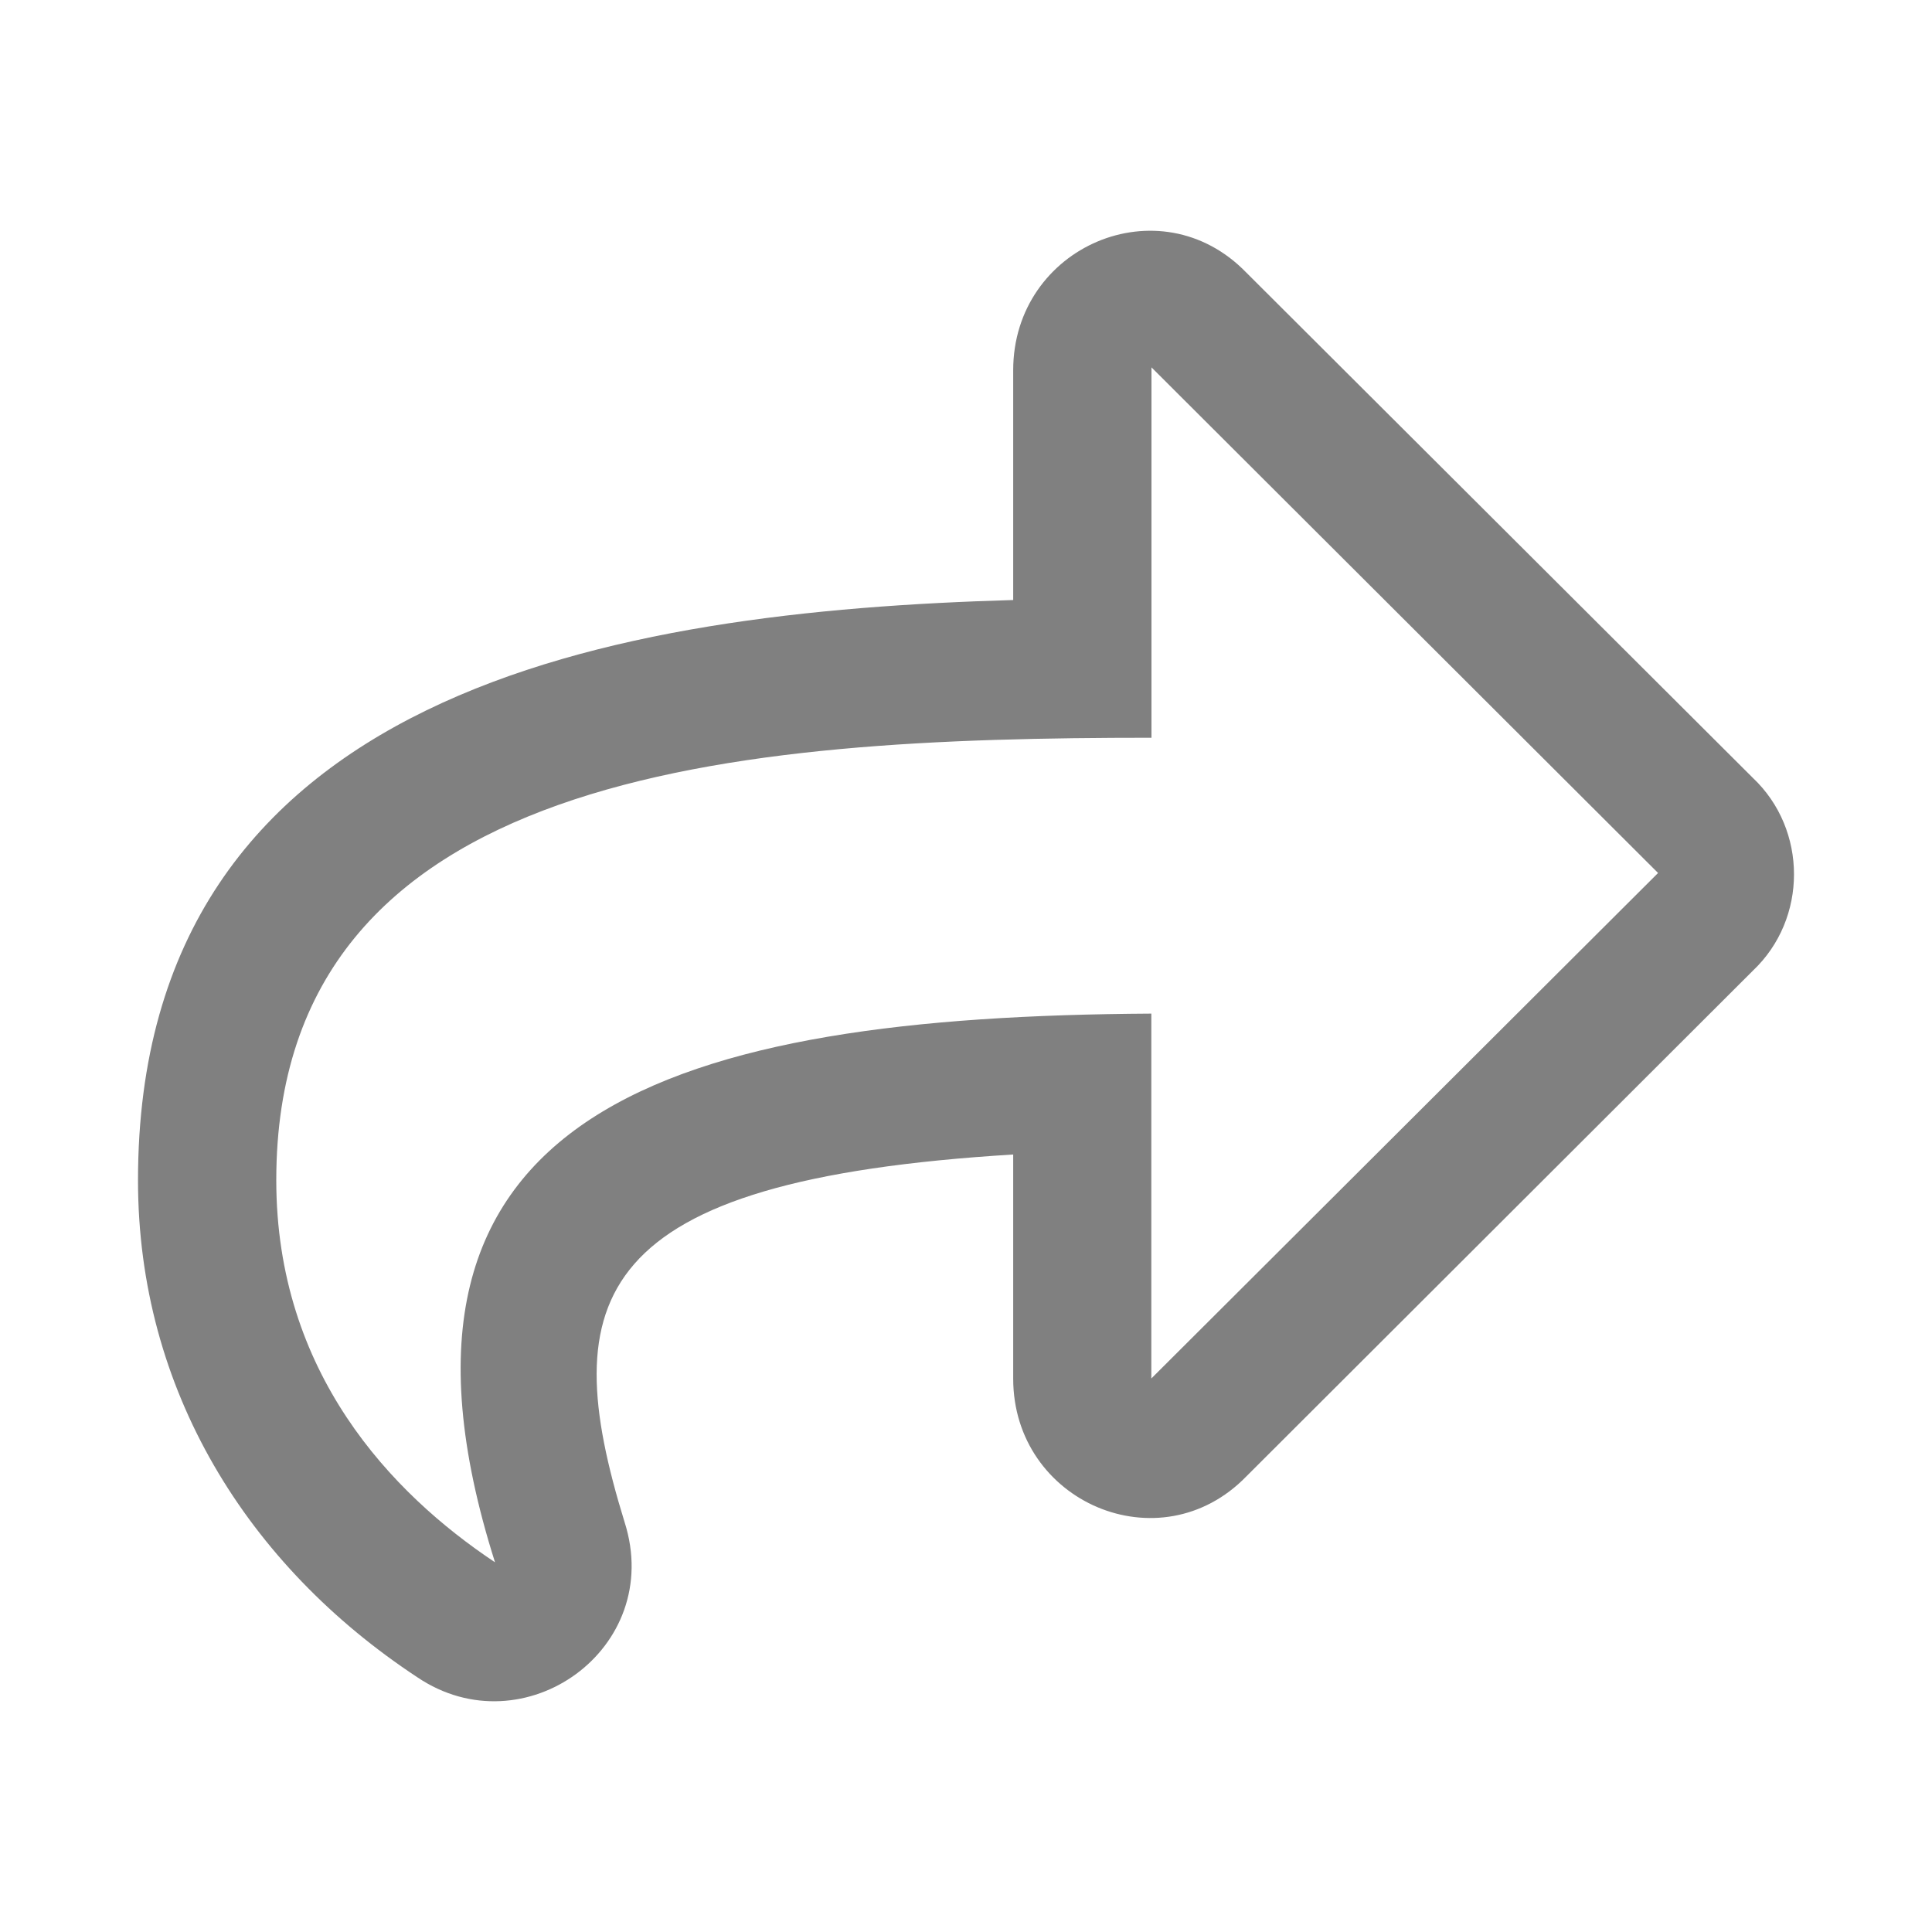
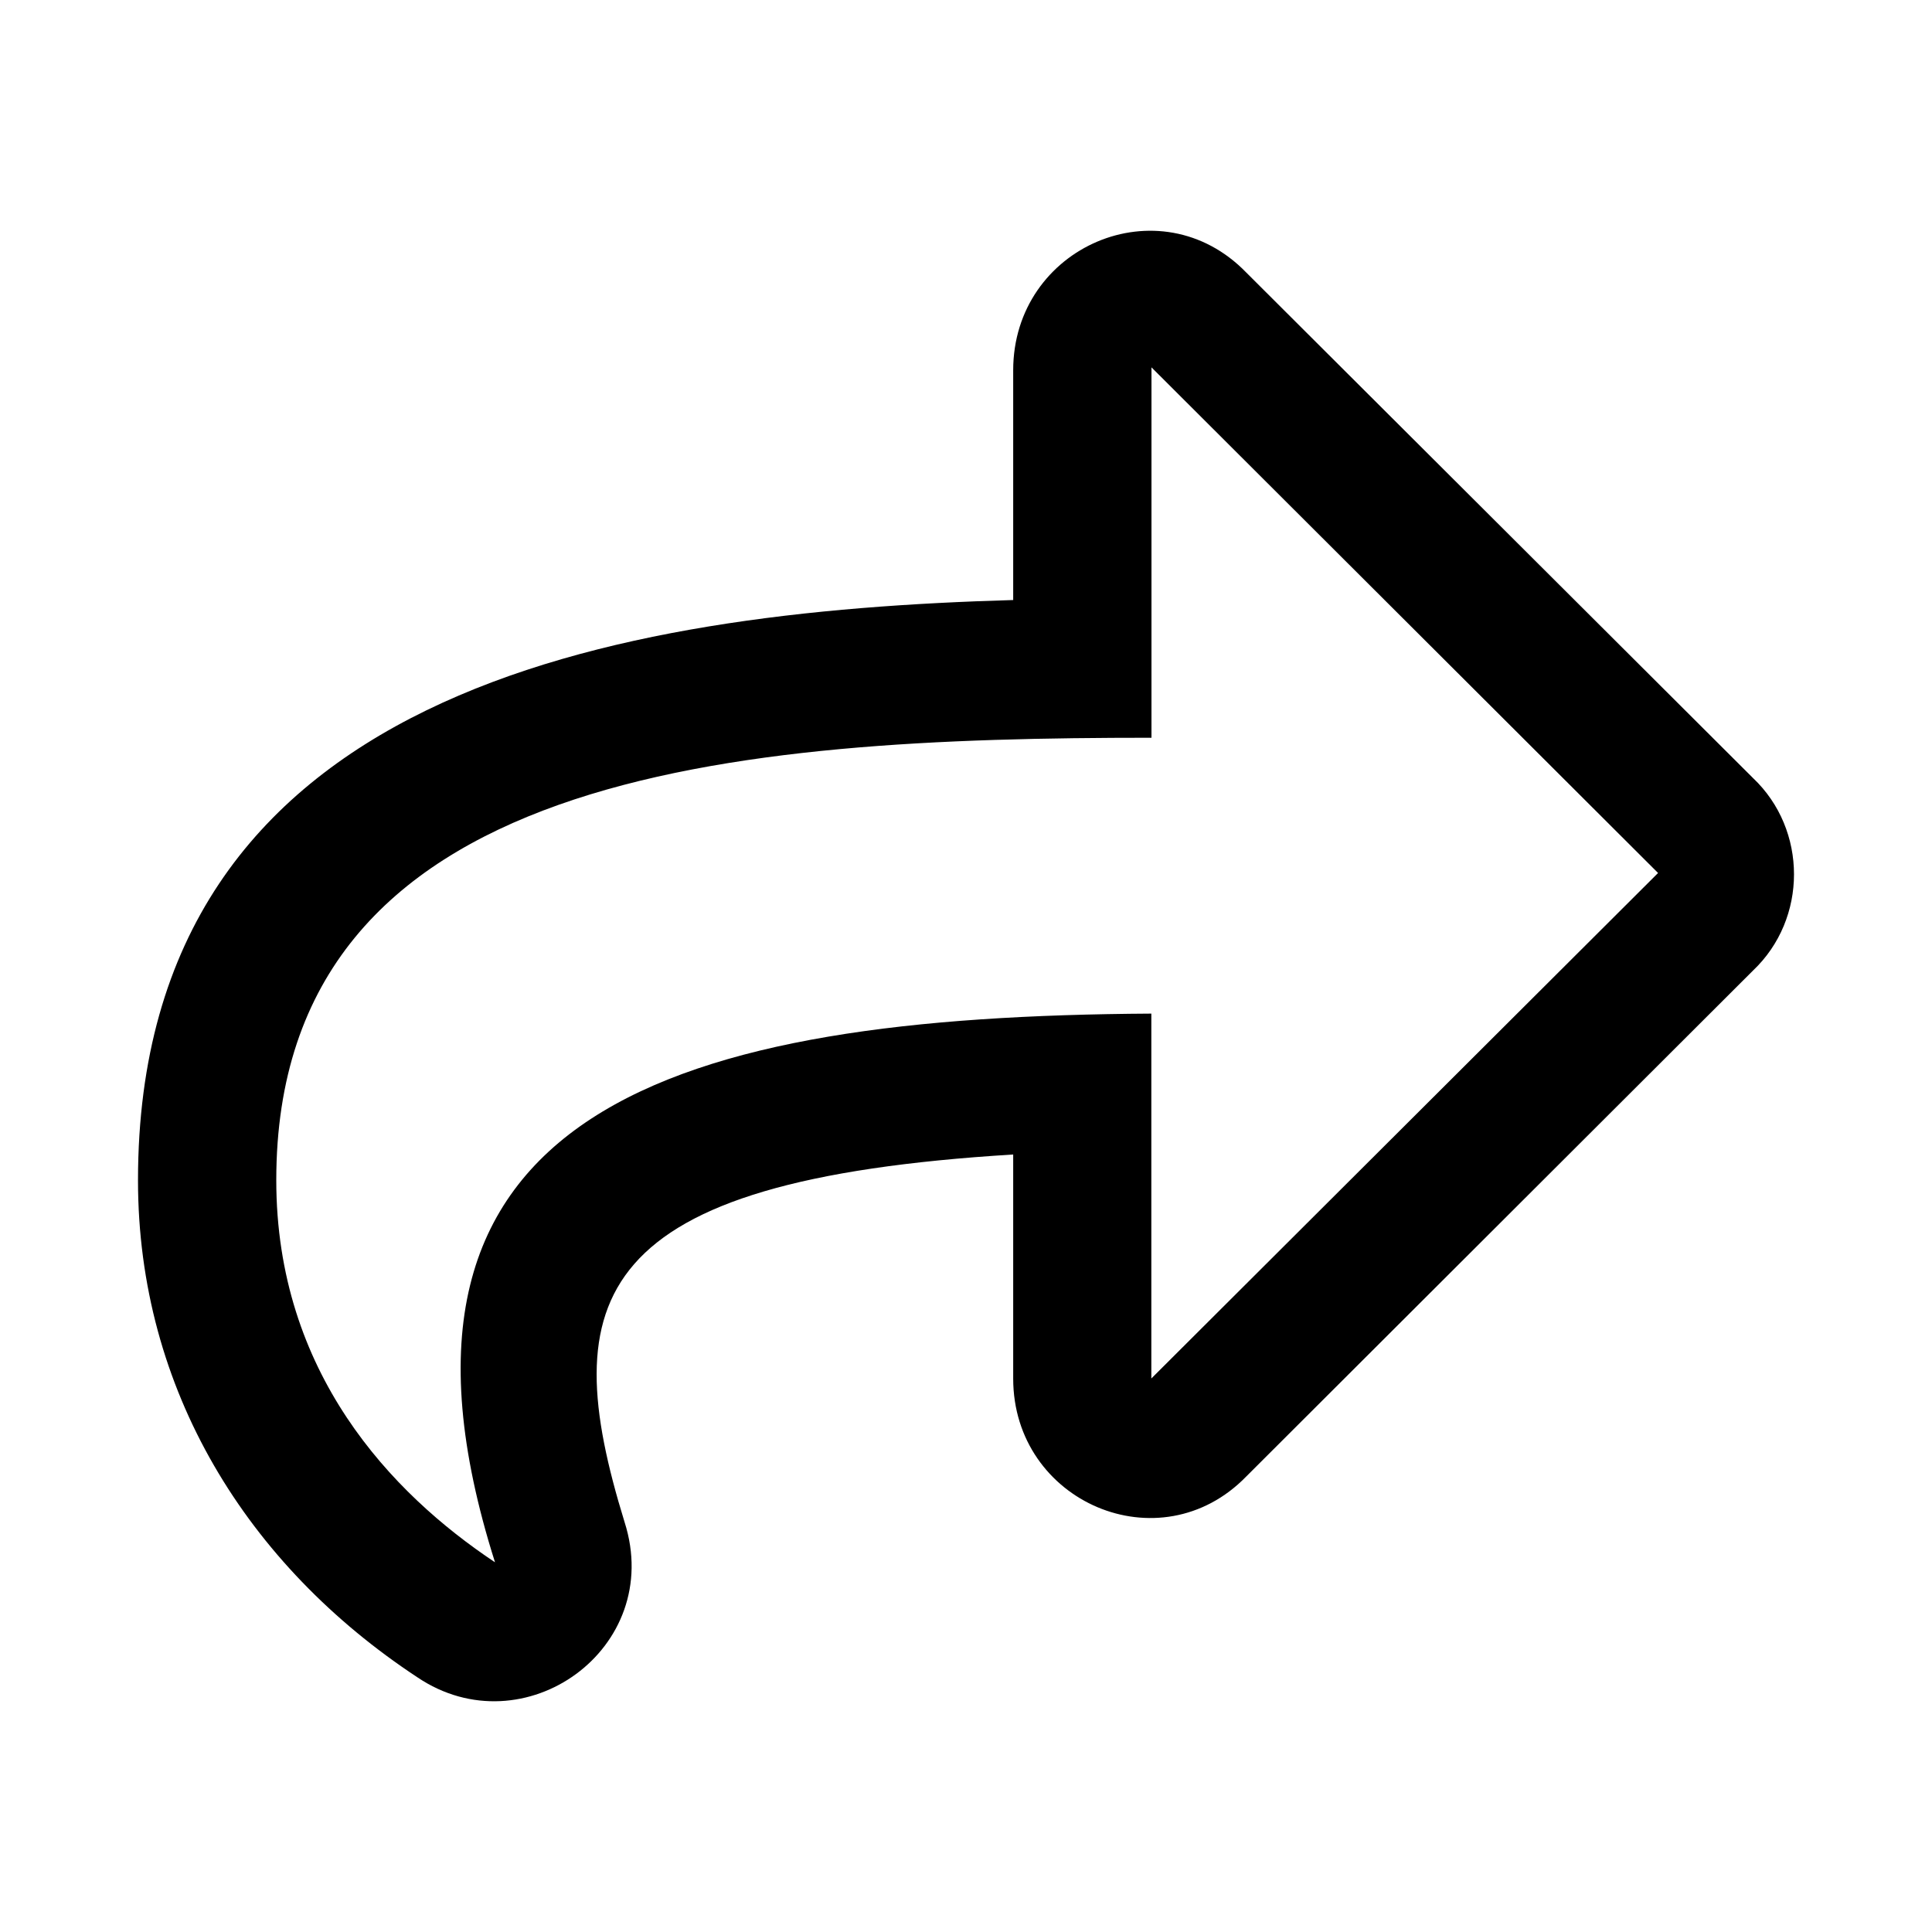
<svg xmlns="http://www.w3.org/2000/svg" width="14" height="14" viewBox="0 0 14 14" fill="none" version="1.1" id="svg4">
  <defs id="defs8" />
-   <path d="M 12.703,5.638 9.031,1.975 C 8.405,1.329 7.342,1.787 7.342,2.683 v 1.665 c -2.879,0.083 -6.342,0.645 -6.342,4.205 0,1.519 0.793,2.79 2.024,3.601 0.772,0.521 1.794,-0.208 1.502,-1.124 -0.501,-1.624 -0.25,-2.477 2.816,-2.664 v 1.624 c 0,0.895 1.064,1.353 1.69,0.708 L 12.703,7.033 c 0.396,-0.375 0.396,-1.02 0,-1.395 z M 8.343,9.989 V 7.345 c -3.442,0.02 -5.799,0.687 -4.756,3.976 -0.751,-0.5 -1.585,-1.374 -1.585,-2.769 0,-2.977 3.338,-3.206 6.342,-3.206 V 2.662 l 3.671,3.664 z" fill="#808080" id="path2" style="stroke-width:0.073" />
+   <path d="M 12.703,5.638 9.031,1.975 C 8.405,1.329 7.342,1.787 7.342,2.683 v 1.665 c -2.879,0.083 -6.342,0.645 -6.342,4.205 0,1.519 0.793,2.79 2.024,3.601 0.772,0.521 1.794,-0.208 1.502,-1.124 -0.501,-1.624 -0.25,-2.477 2.816,-2.664 v 1.624 c 0,0.895 1.064,1.353 1.69,0.708 L 12.703,7.033 c 0.396,-0.375 0.396,-1.02 0,-1.395 z M 8.343,9.989 V 7.345 c -3.442,0.02 -5.799,0.687 -4.756,3.976 -0.751,-0.5 -1.585,-1.374 -1.585,-2.769 0,-2.977 3.338,-3.206 6.342,-3.206 V 2.662 l 3.671,3.664 z" fill="#000000" id="path2" style="stroke-width:0.073" />
</svg>
